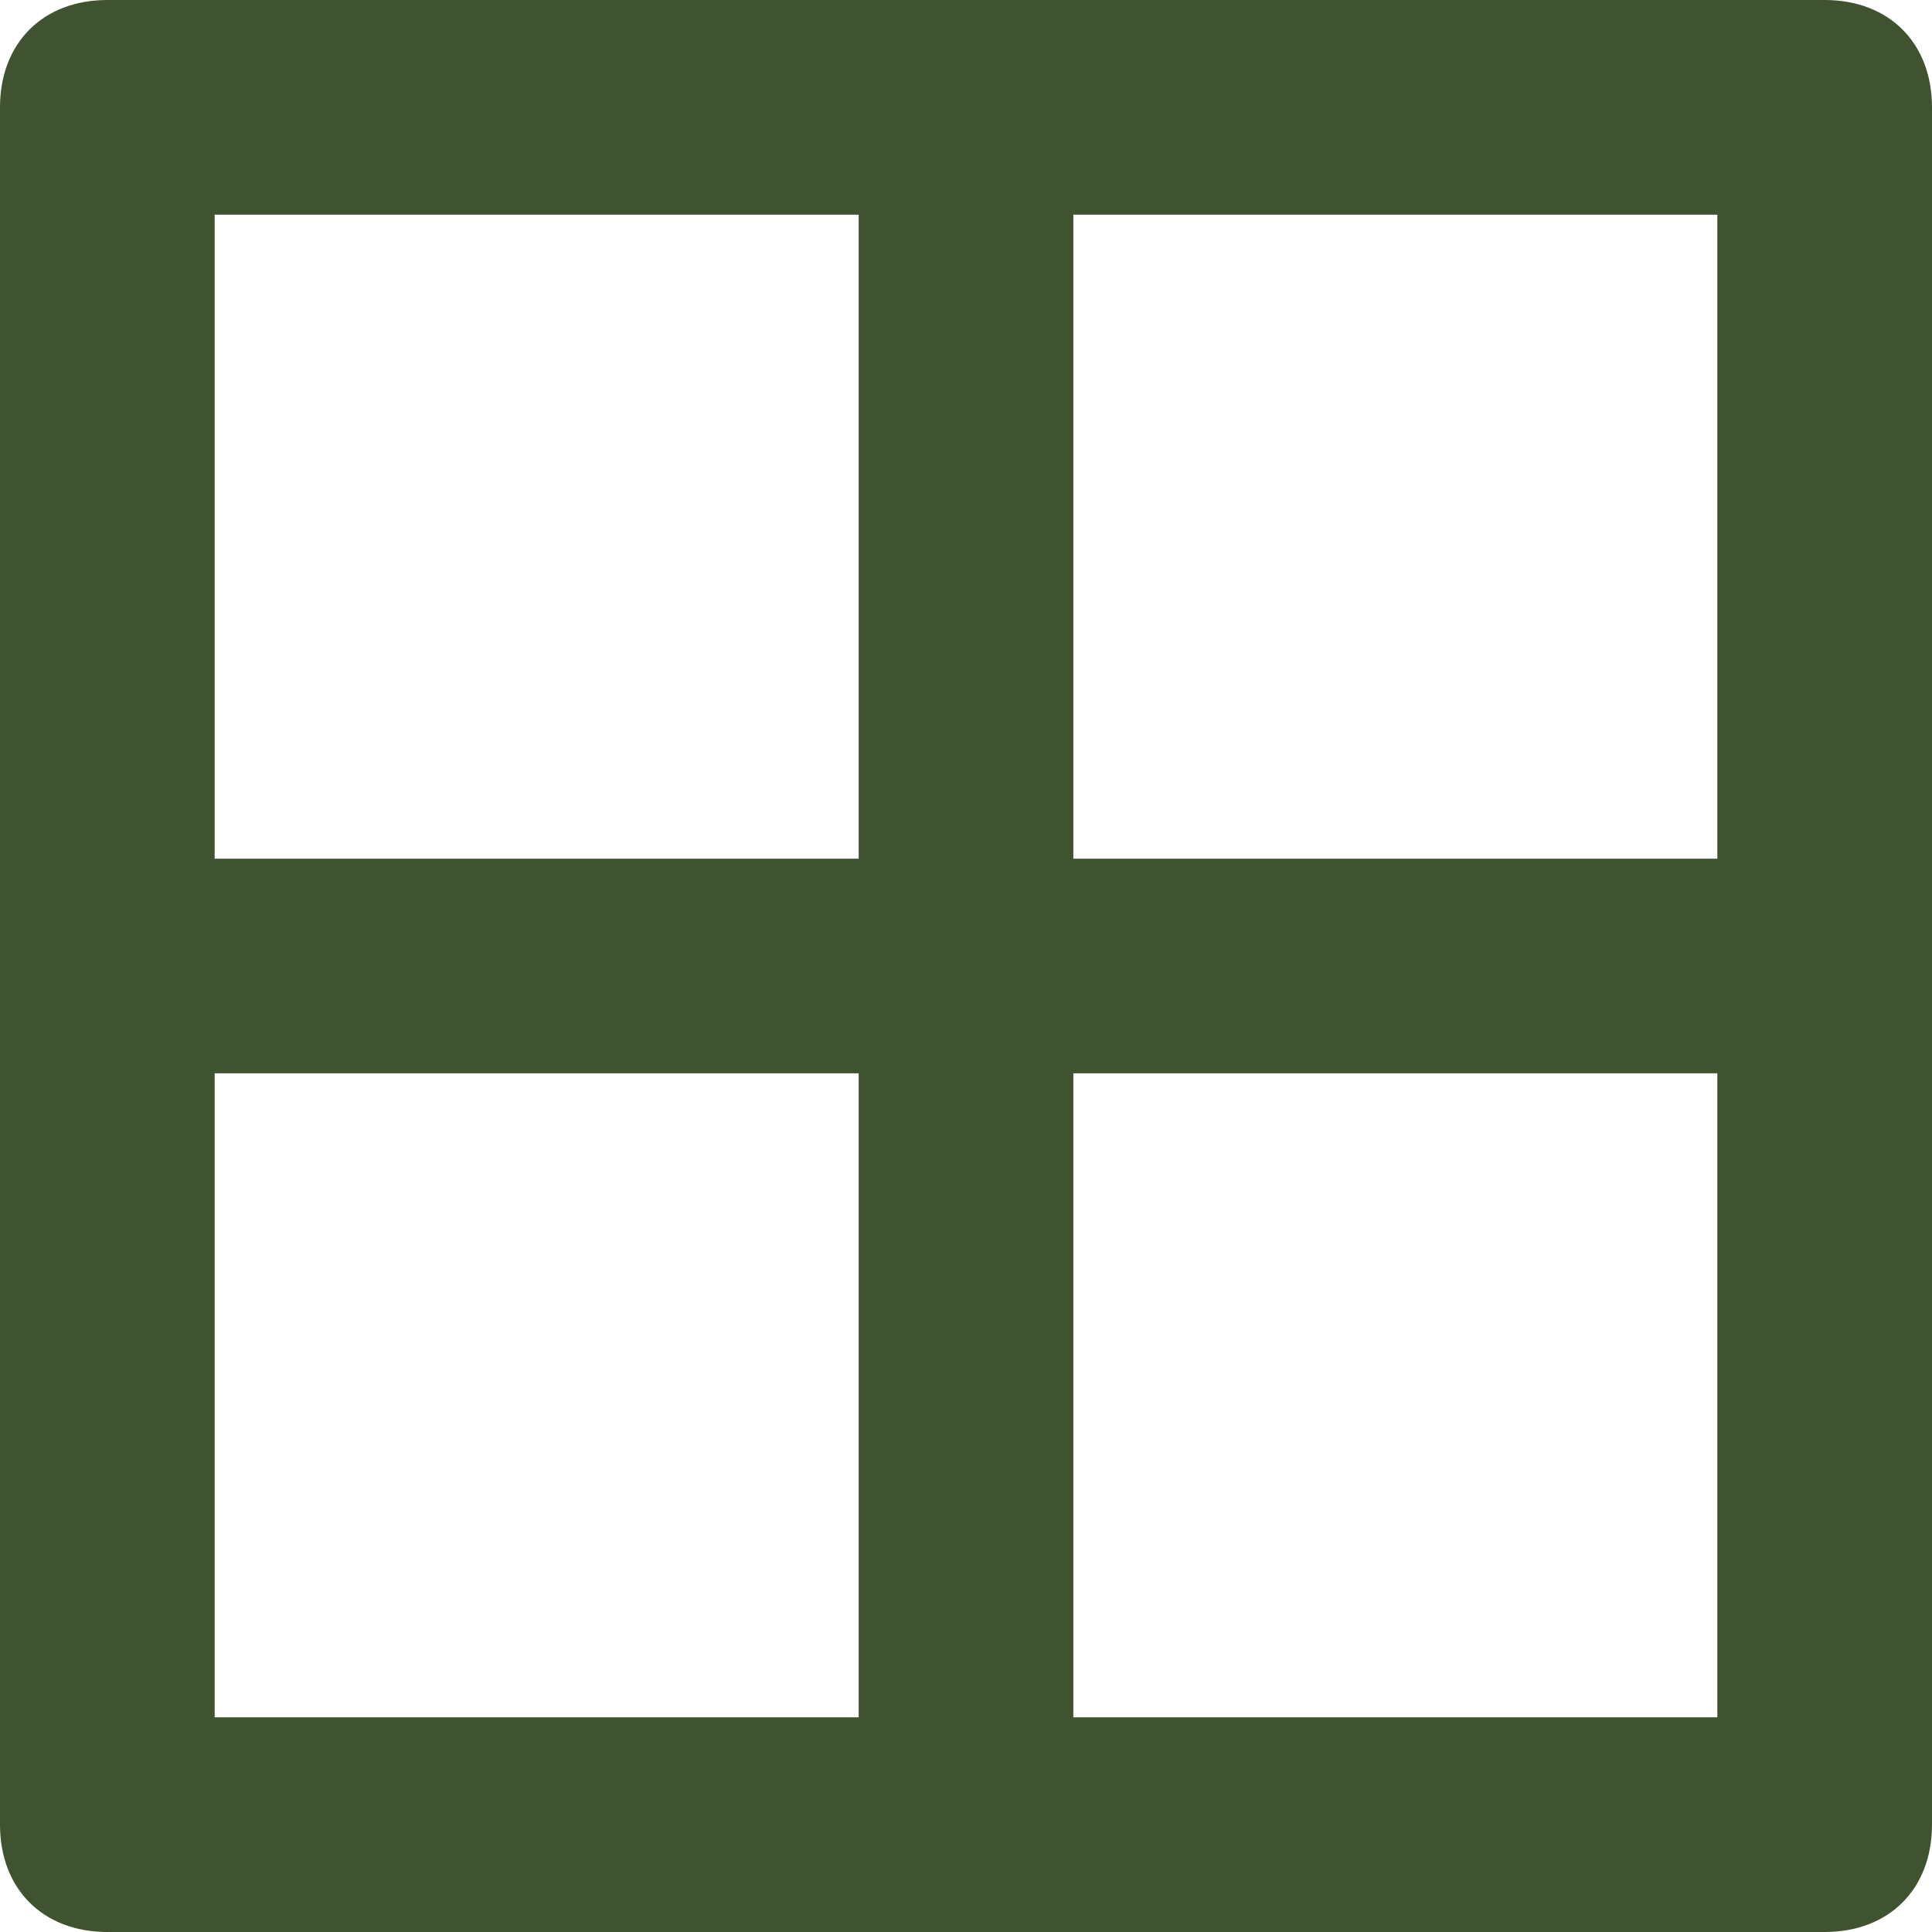
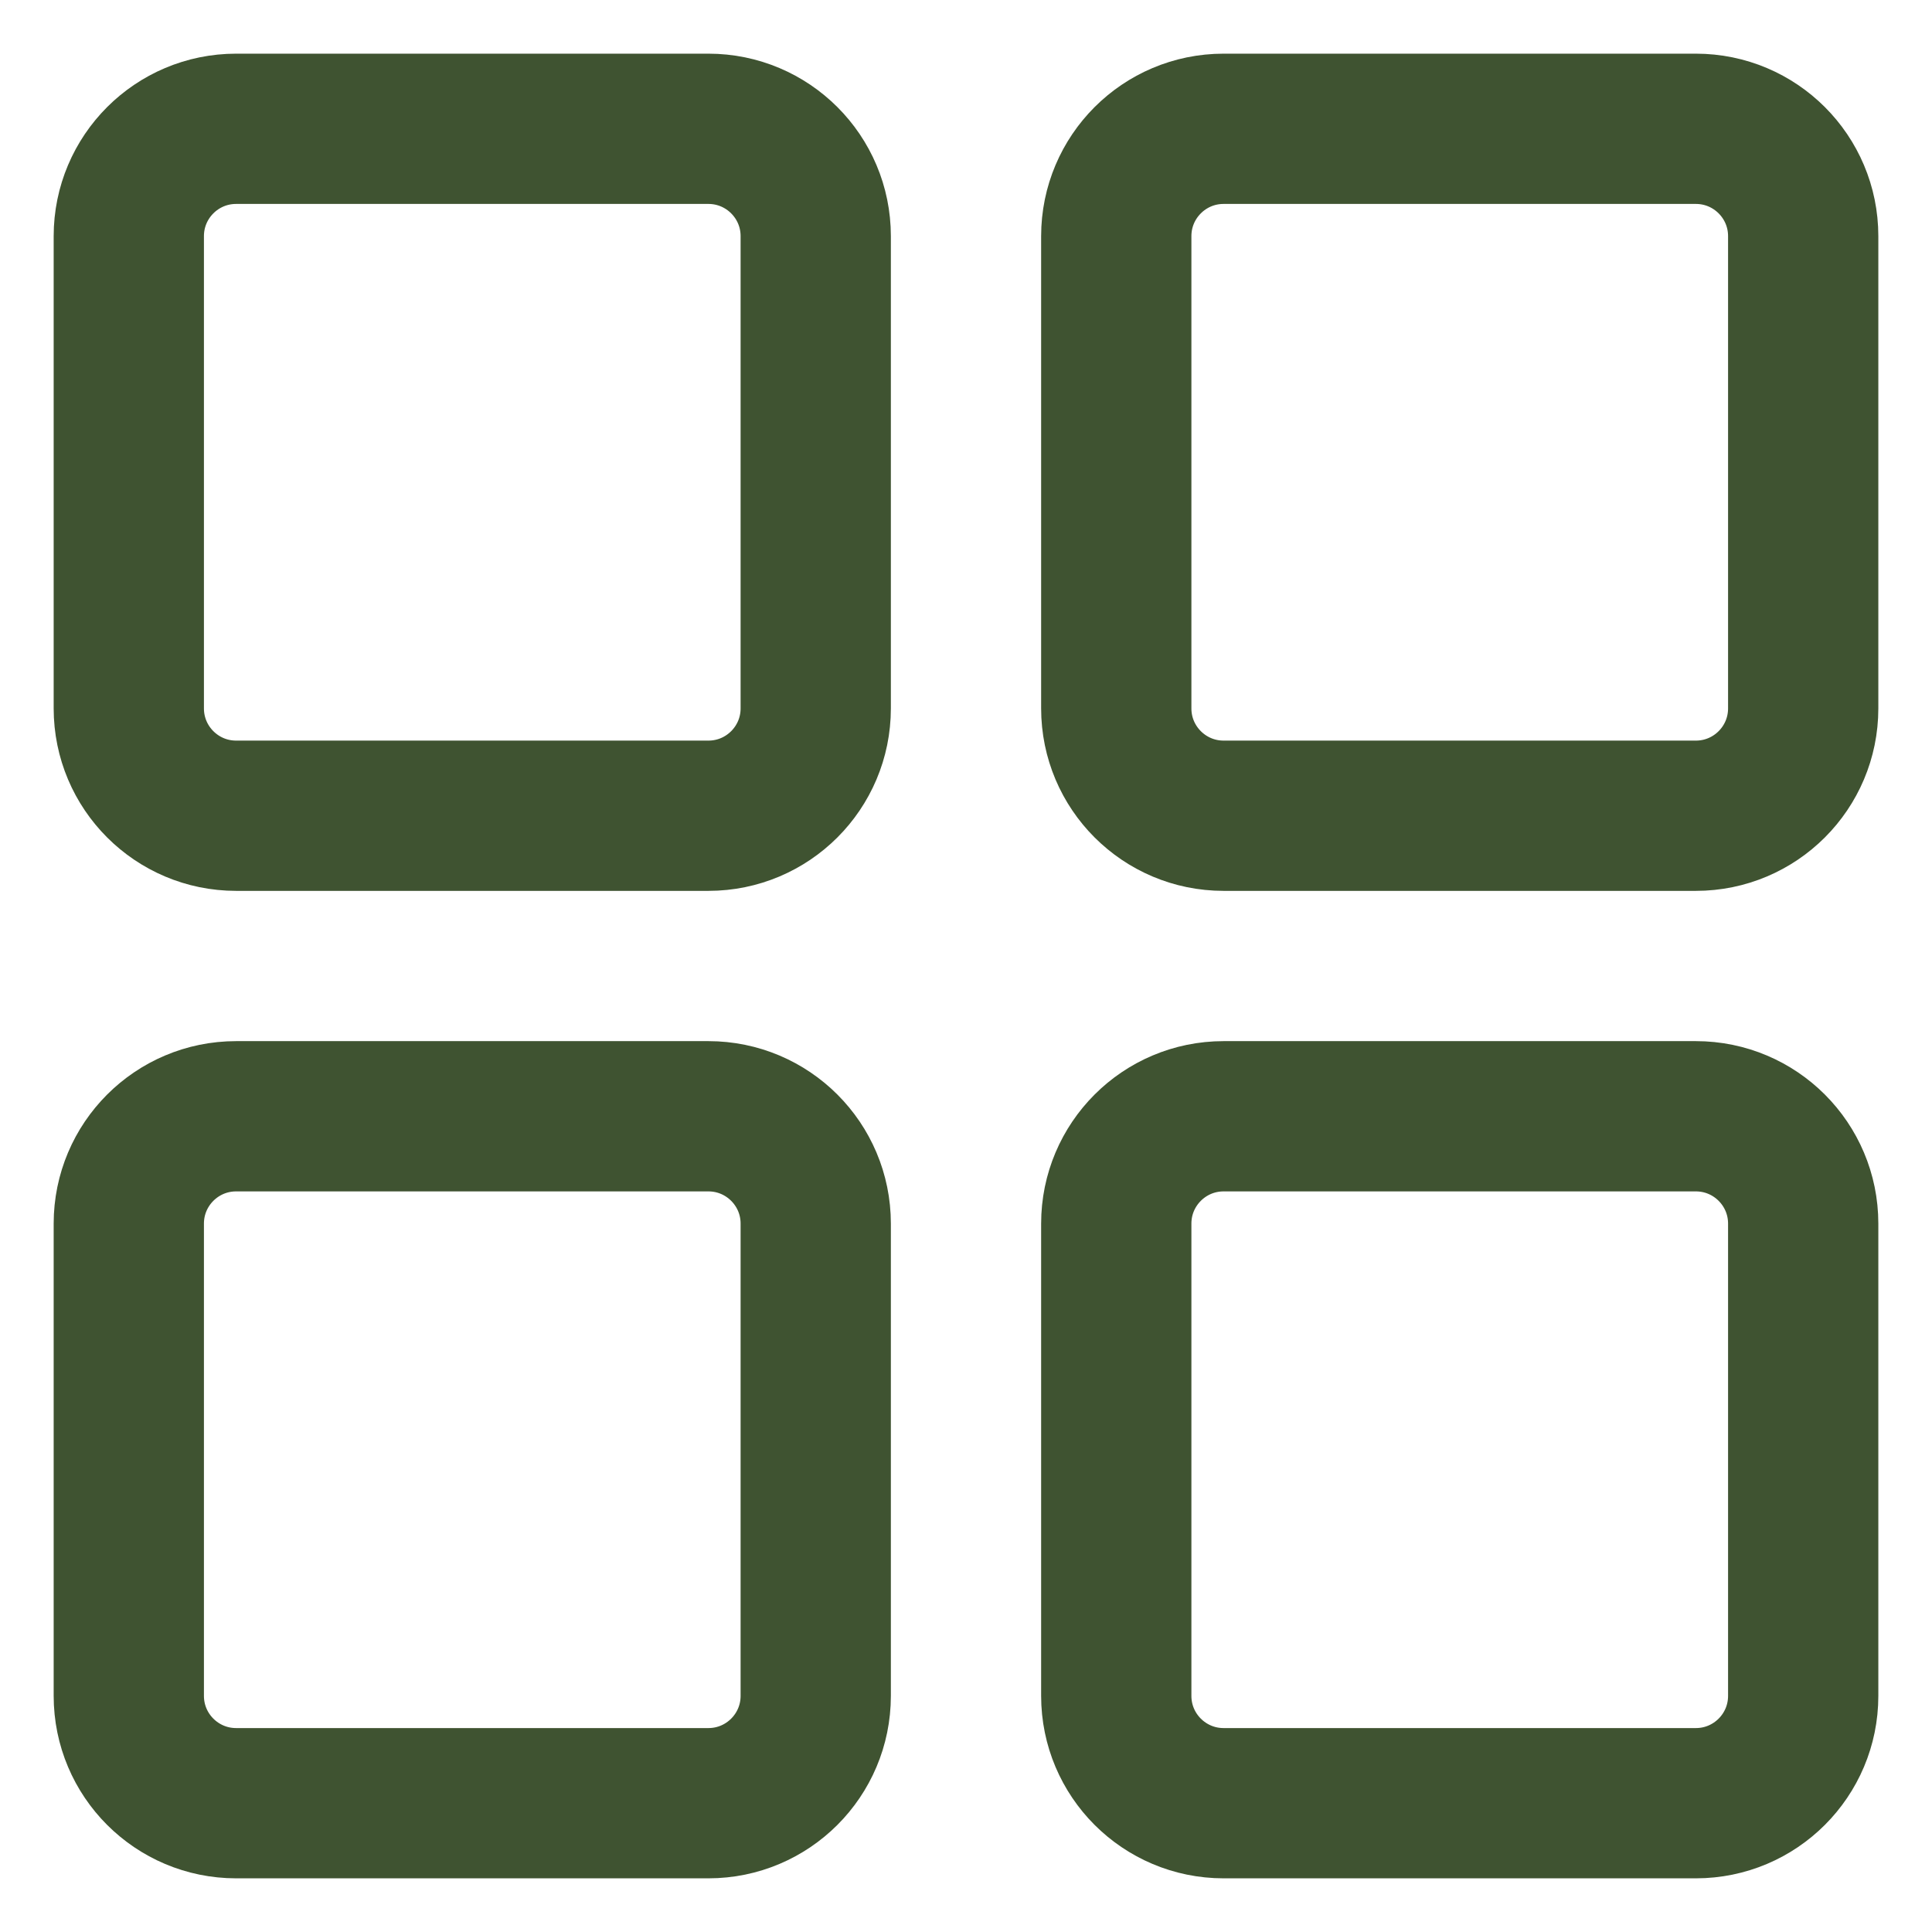
<svg xmlns="http://www.w3.org/2000/svg" width="45" height="45" viewBox="0 0 45 45" fill="none">
-   <path d="M42.5 0H2.5C1 0 0 1 0 2.5V42.5C0 44 1 45 2.5 45H42.5C44 45 45 44 45 42.5V2.5C45 1 44 0 42.5 0ZM40 20H25V5H40V20ZM20 5V20H5V5H20ZM5 25H20V40H5V25ZM25 40V25H40V40H25Z" fill="#3F5331" />
+   <rect x="3" y="3" width="16" height="16" rx="2.5" stroke="#3F5331" stroke-width="3.5" />
+   <rect x="26" y="3" width="16" height="16" rx="2.5" stroke="#3F5331" stroke-width="3.5" />
+   <rect x="3" y="26" width="16" height="16" rx="2.5" stroke="#3F5331" stroke-width="3.5" />
+   <rect x="26" y="26" width="16" height="16" rx="2.5" stroke="#3F5331" stroke-width="3.5" />
</svg>
